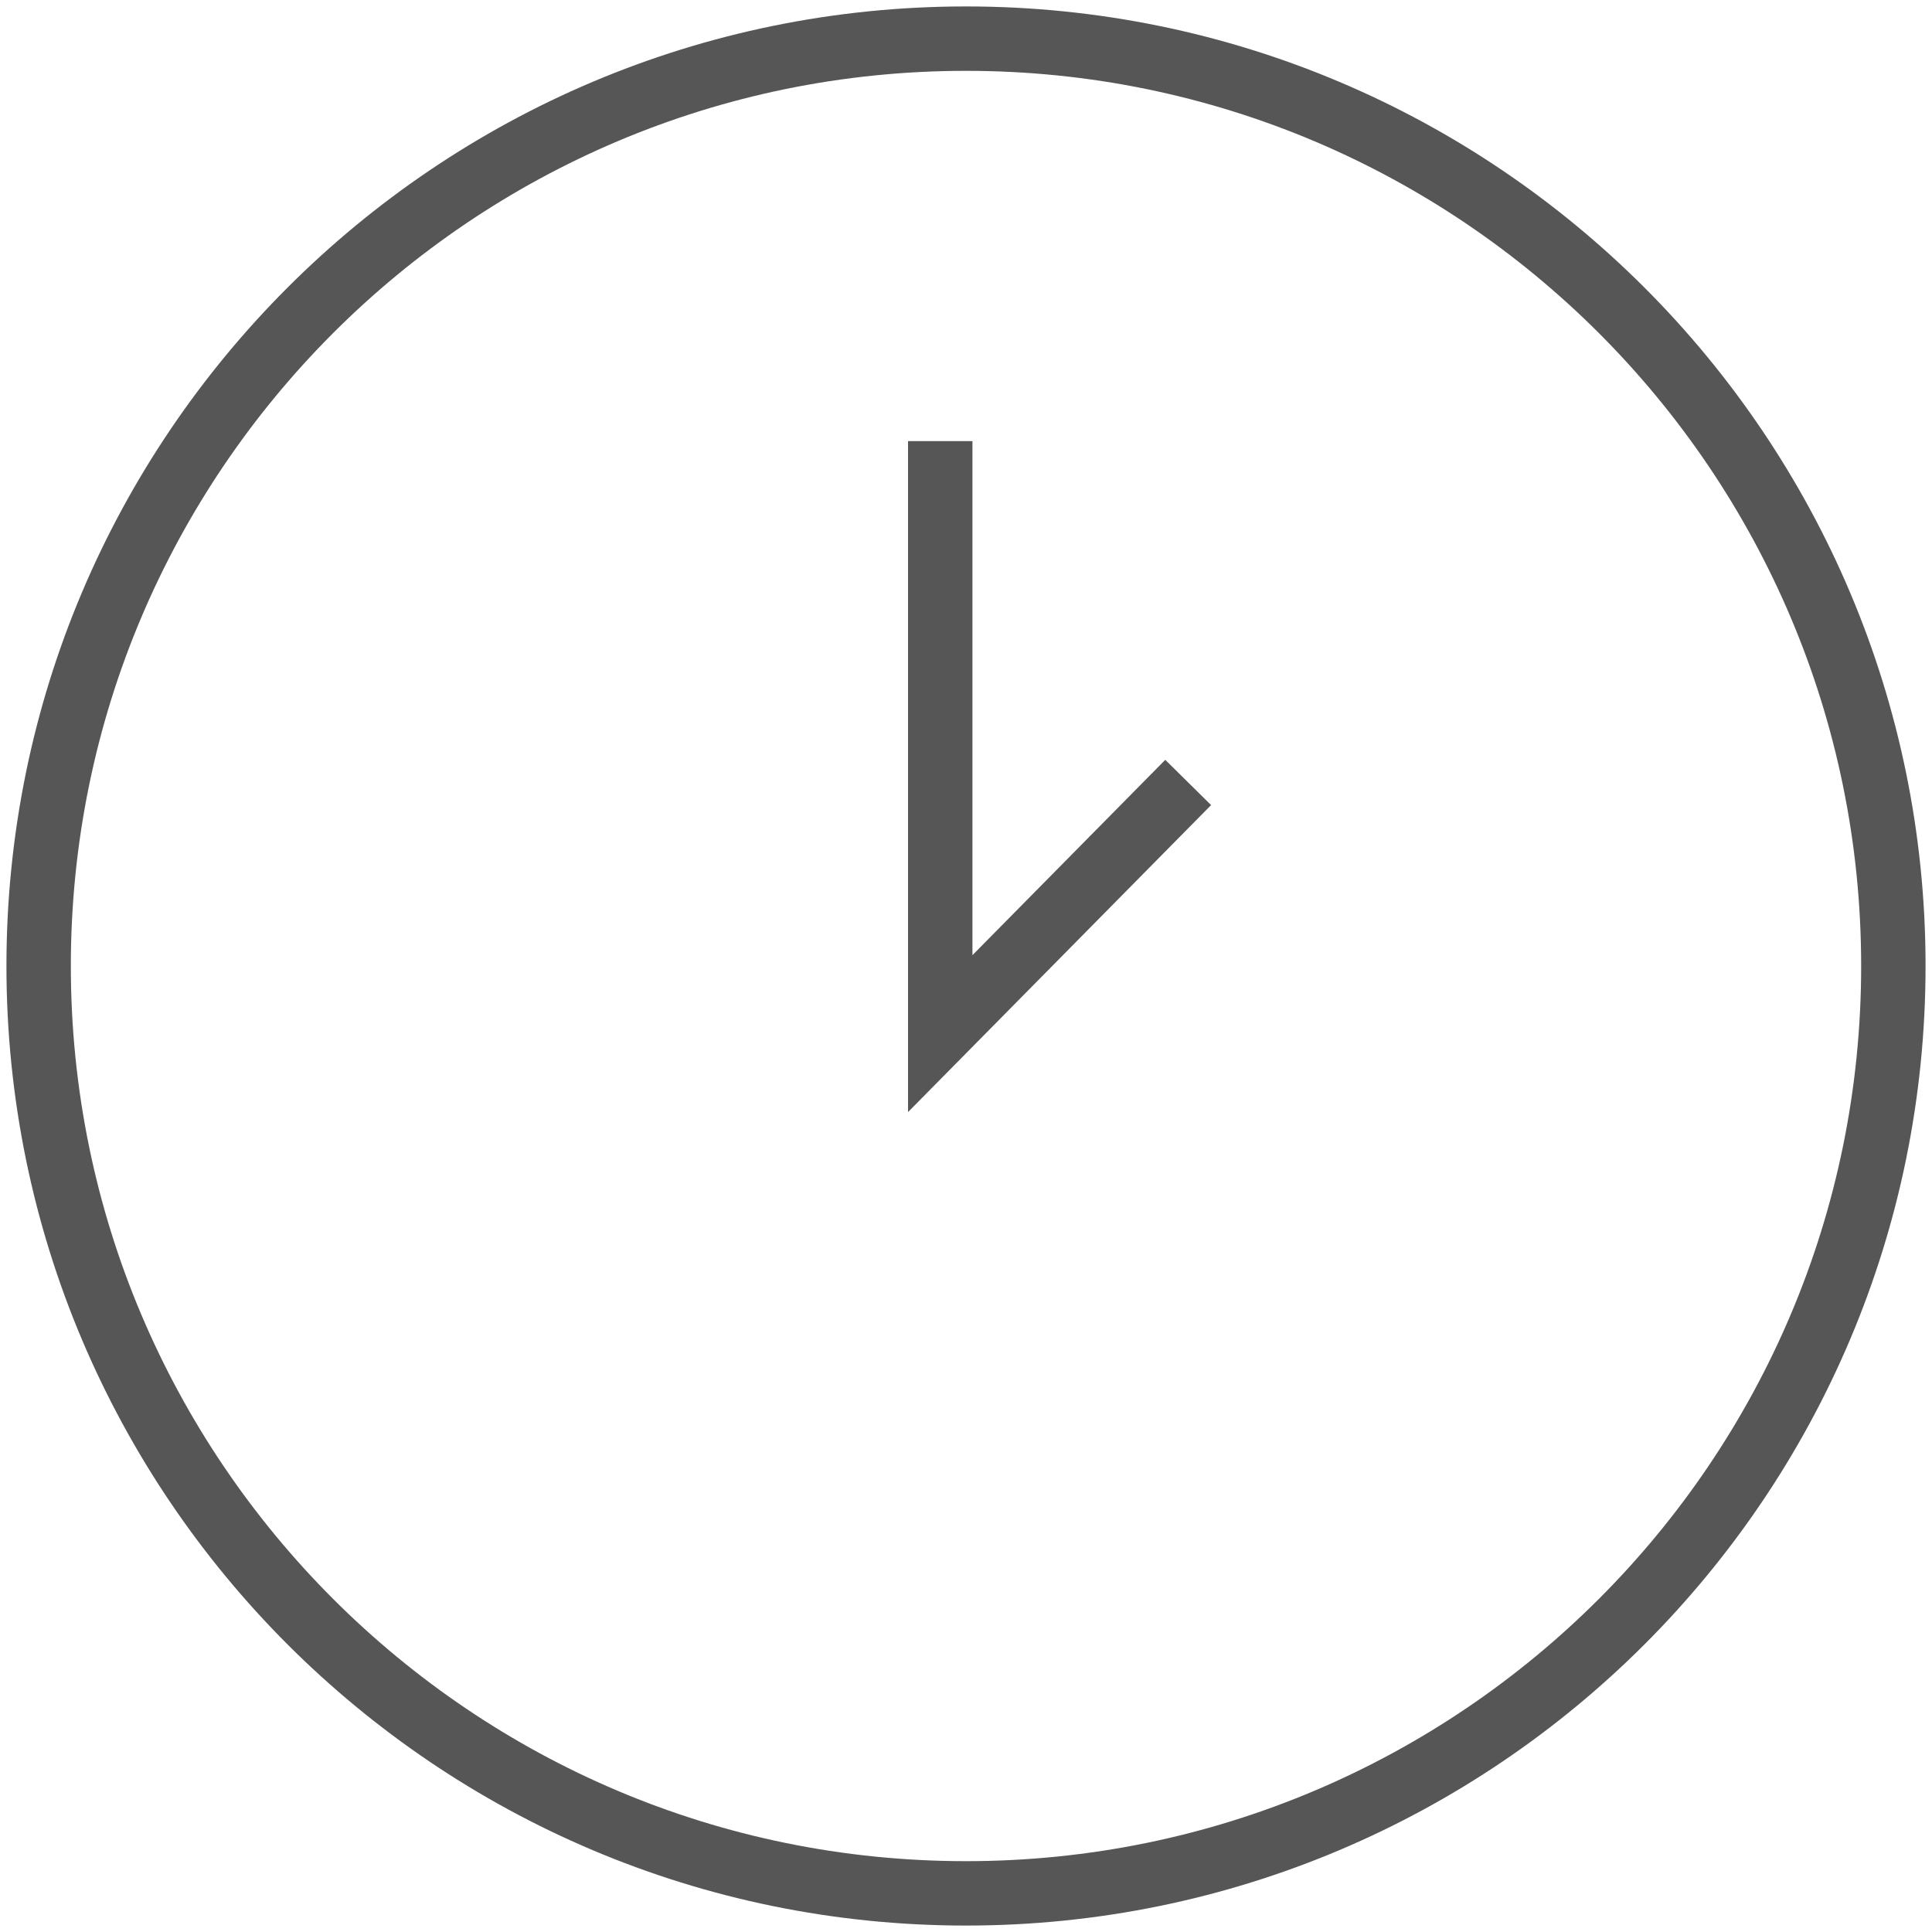
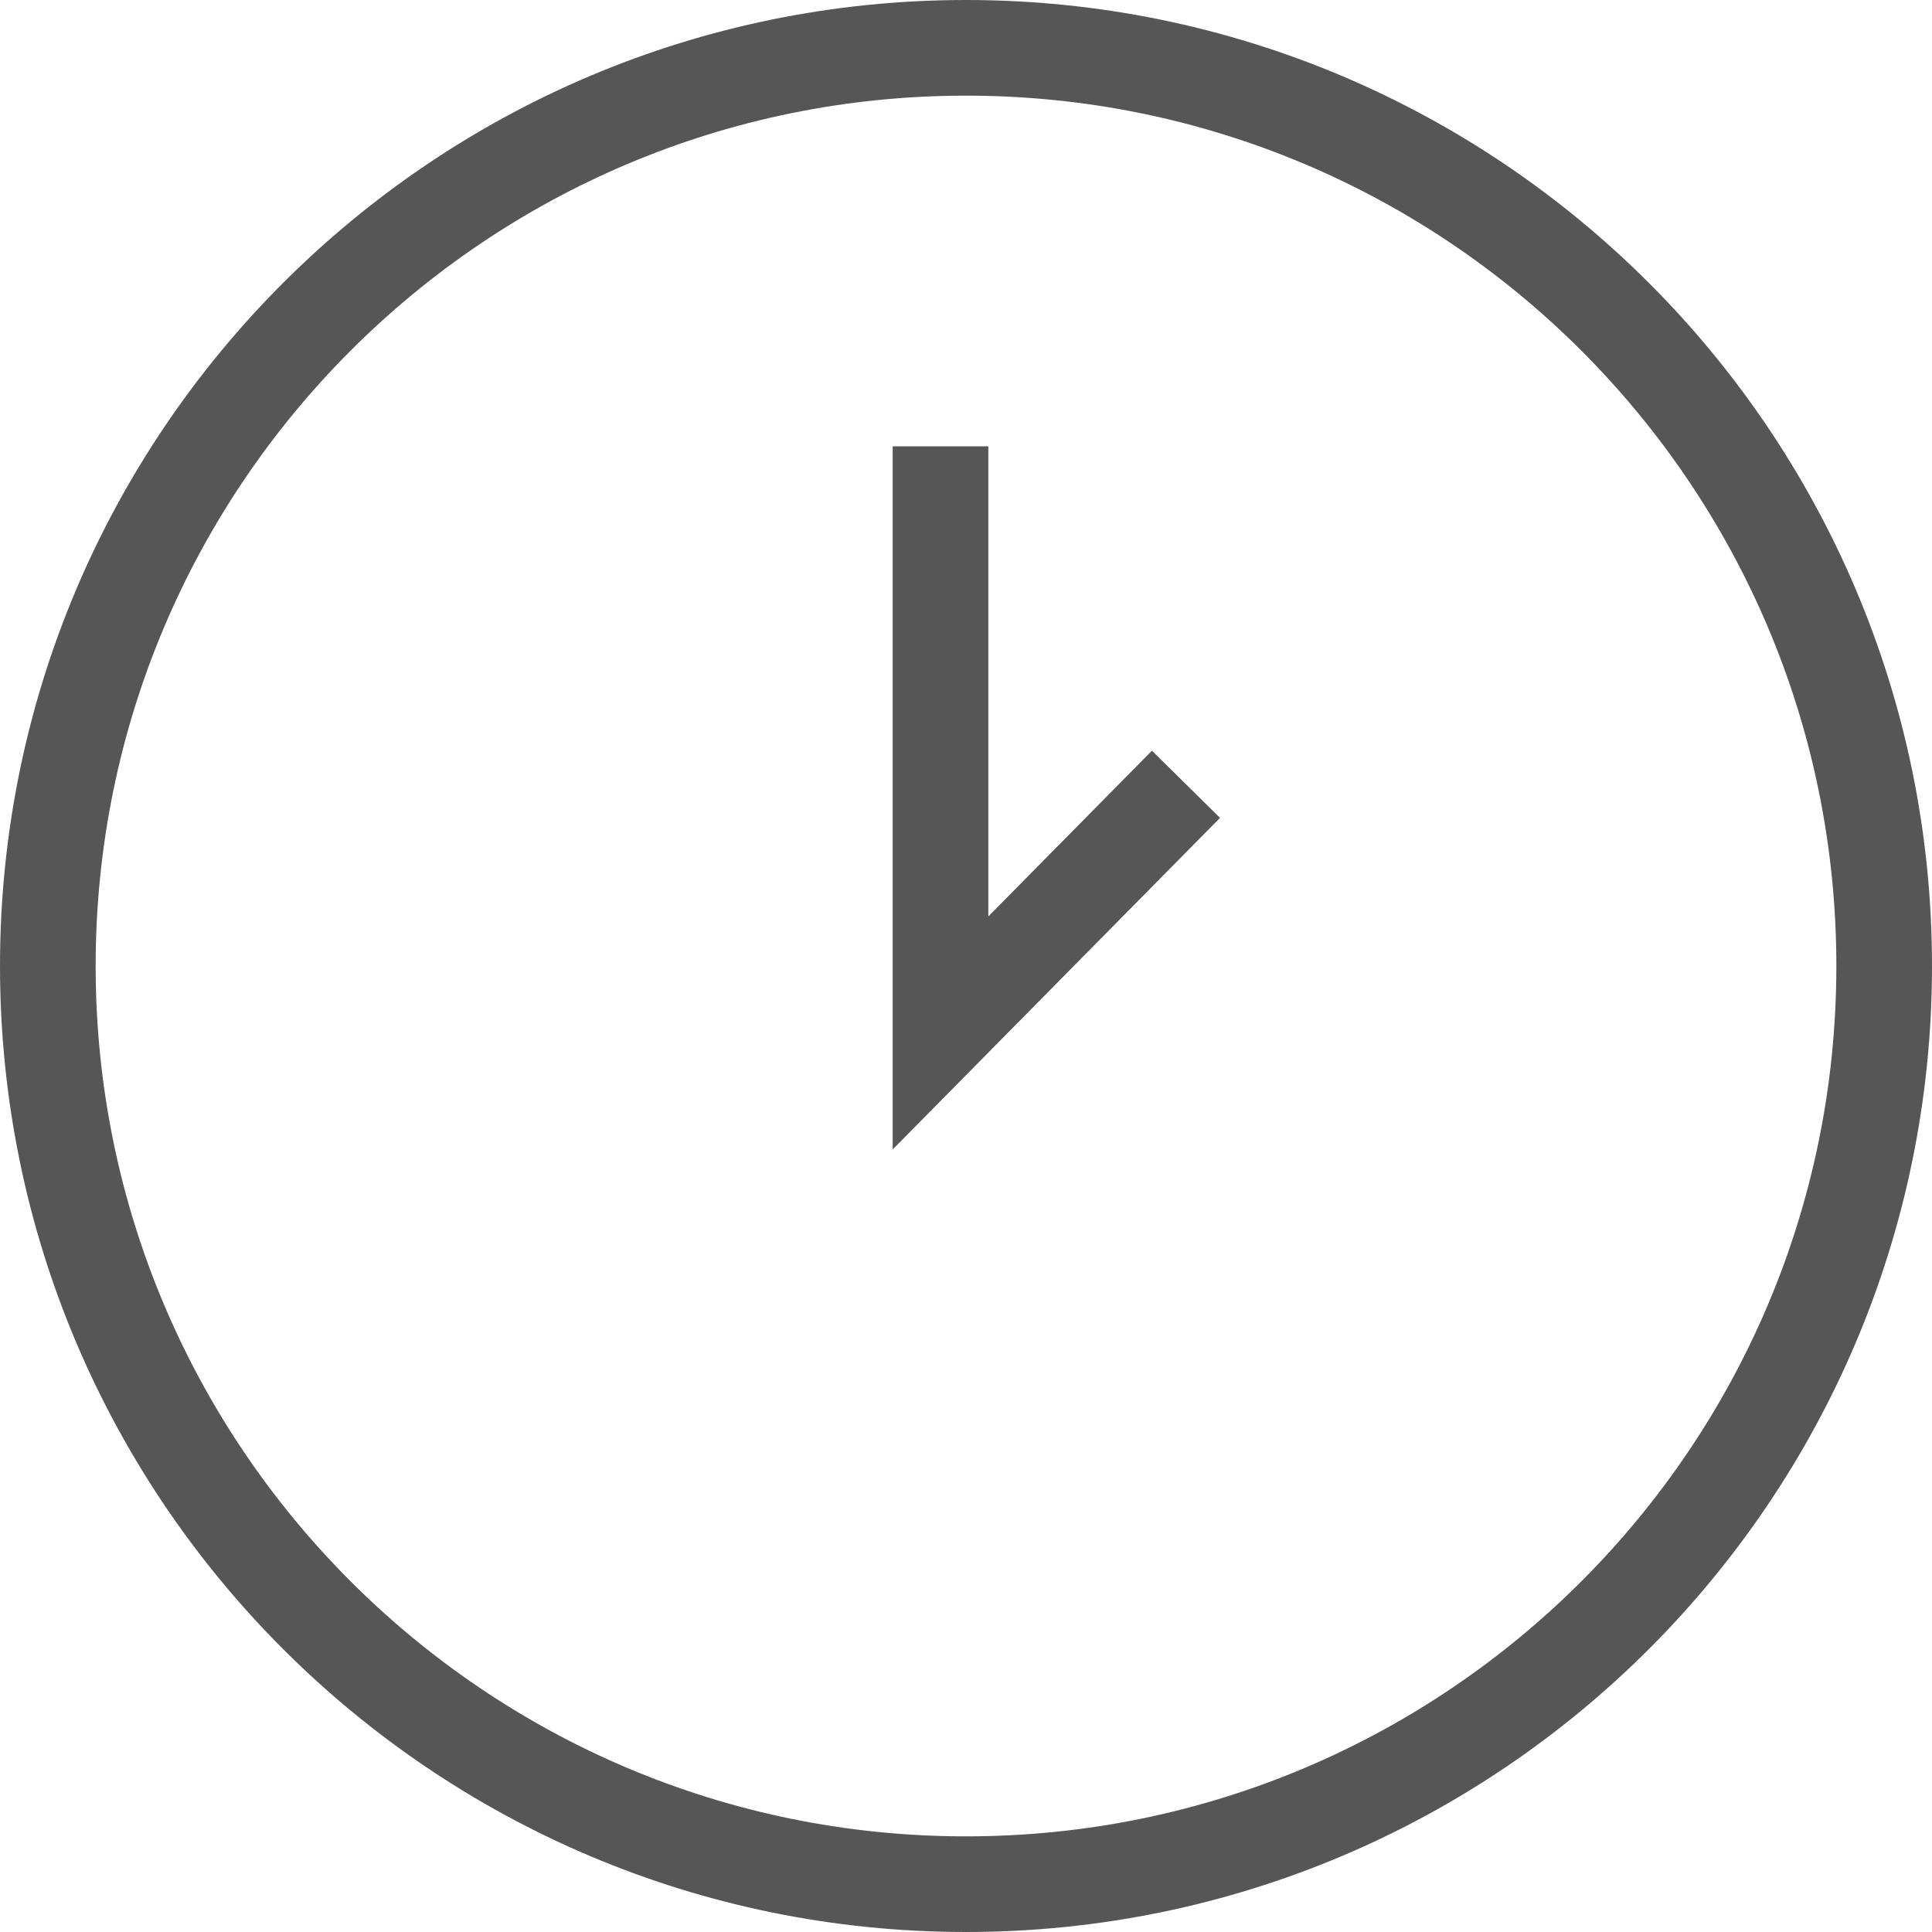
- <svg xmlns="http://www.w3.org/2000/svg" version="1.1" id="レイヤー_1" x="0px" y="0px" viewBox="0 0 60 60" style="enable-background:new 0 0 60 60;" xml:space="preserve">
+ <svg xmlns="http://www.w3.org/2000/svg" version="1.1" id="レイヤー_1" x="0px" y="0px" width="60.6px" height="60.6px" viewBox="0 0 60.6 60.6" style="enable-background:new 0 0 60.6 60.6;" xml:space="preserve">
  <style type="text/css">
	.st0{display:none;}
	.st1{display:inline;fill:none;stroke:#8E8E8E;stroke-miterlimit:10;}
	.st2{display:inline;}
	.st3{fill:none;stroke:#8E8E8E;stroke-miterlimit:10;}
	.st4{fill:none;stroke:#919191;stroke-miterlimit:10;}
	.st5{display:inline;fill:#919191;}
	.st6{font-family:'HiraKakuProN-W3-83pv-RKSJ-H';}
	.st7{font-size:20px;}
	.st8{letter-spacing:2;}
	.st9{display:inline;fill:none;stroke:#919191;stroke-miterlimit:10;}
- 	.st10{fill:none;stroke:#565656;stroke-width:2;stroke-miterlimit:10;}
+ 	.st10{fill:none;stroke:#565656;stroke-width:3;stroke-miterlimit:10;}
</style>
  <g id="nav_x5F_about_x5F_icon" class="st0">
-     <path class="st1" d="M40.1,42.4H22.4c-2.8,0-5-2.2-5-5V19.7c0-2.8,2.2-5,5-5h17.7c2.8,0,5,2.2,5,5v17.7   C45.1,40.1,42.9,42.4,40.1,42.4z" />
+     <path class="st1" d="M40.4,42.7H22.7c-2.8,0-5-2.2-5-5V20c0-2.8,2.2-5,5-5h17.7c2.8,0,5,2.2,5,5v17.7   C45.4,40.4,43.2,42.7,40.4,42.7z" />
  </g>
  <g id="nav_x5F_user_x5F_icon" class="st0">
    <g class="st2">
-       <circle class="st3" cx="31.2" cy="19.4" r="4.7" />
-       <path class="st3" d="M31.3,30c-1.5,0-2.8-0.3-4.1-0.8l-6.3,3.9l1,9.2h18.9l1-9.2l-6.3-3.9C34.1,29.7,32.7,30,31.3,30z" />
+       <circle class="st3" cx="31.5" cy="19.7" r="4.7" />
+       <path class="st3" d="M31.6,30.3c-1.5,0-2.8-0.3-4.1-0.8l-6.3,3.9l1,9.2h18.9l1-9.2l-6.3-3.9C34.4,30,33,30.3,31.6,30.3z" />
    </g>
  </g>
  <g id="nav_x5F_prapoly_x5F_icon" class="st0">
    <g class="st2">
-       <line class="st3" x1="17.3" y1="17.6" x2="45.1" y2="17.6" />
-       <line class="st3" x1="17.3" y1="28.5" x2="33.7" y2="28.5" />
-       <line class="st3" x1="17.3" y1="39.5" x2="45.1" y2="39.5" />
+       <line class="st3" x1="17.6" y1="17.9" x2="45.4" y2="17.9" />
+       <line class="st3" x1="17.6" y1="28.8" x2="34" y2="28.8" />
+       <line class="st3" x1="17.6" y1="39.8" x2="45.4" y2="39.8" />
    </g>
  </g>
  <g id="nav_x5F_link_x5F_icon" class="st0">
    <g class="st2">
-       <rect x="17.6" y="16.8" class="st3" width="22.1" height="17.7" />
-       <polyline class="st3" points="45,21 45,40.2 22,40.2   " />
+       <rect x="17.9" y="17.1" class="st3" width="22.1" height="17.7" />
+       <polyline class="st3" points="45.3,21.3 45.3,40.5 22.3,40.5   " />
    </g>
  </g>
  <g id="menu_x5F_buy_x5F_tk" class="st0">
    <g class="st2">
      <g>
        <g>
-           <polygon class="st4" points="56,48 11.1,48 11.1,31.7 14.2,28.6 11.1,28.6 11.1,22.4 56,22.4     " />
+           <polygon class="st4" points="56.3,48.3 11.4,48.3 11.4,32 14.5,28.9 11.4,28.9 11.4,22.7 56.3,22.7     " />
        </g>
        <g>
          <g>
-             <line class="st4" x1="22.9" y1="42" x2="22.9" y2="46" />
+             <line class="st4" x1="23.2" y1="42.3" x2="23.2" y2="46.3" />
          </g>
          <g>
-             <line class="st4" x1="22.9" y1="36.1" x2="22.9" y2="40.1" />
+             <line class="st4" x1="23.2" y1="36.4" x2="23.2" y2="40.4" />
          </g>
          <g>
-             <line class="st4" x1="22.9" y1="30.2" x2="22.9" y2="34.2" />
+             <line class="st4" x1="23.2" y1="30.5" x2="23.2" y2="34.5" />
          </g>
          <g>
-             <line class="st4" x1="22.9" y1="24.4" x2="22.9" y2="28.4" />
+             <line class="st4" x1="23.2" y1="24.7" x2="23.2" y2="28.7" />
          </g>
        </g>
      </g>
      <g>
        <g>
-           <polyline class="st4" points="48.9,18.1 48.9,12.7 4,12.7 4,18.9 7.2,18.9 4,22 4,35.5 7.4,35.5     " />
+           <polyline class="st4" points="49.2,18.4 49.2,13 4.3,13 4.3,19.2 7.5,19.2 4.3,22.3 4.3,35.8 7.7,35.8     " />
        </g>
      </g>
    </g>
  </g>
  <g id="menu_x5F_point" class="st0">
-     <text transform="matrix(1 0 0 1 24.3802 38.2395)" class="st5 st6 st7 st8">P</text>
-     <circle class="st9" cx="31" cy="30" r="20.2" />
+     <text transform="matrix(1 0 0 1 24.6802 38.5395)" class="st5 st6 st7 st8">P</text>
+     <circle class="st9" cx="31.3" cy="30.3" r="20.2" />
  </g>
  <g>
    <g>
-       <path class="st10" d="M30,1.2C14.1,1.2,1.2,14.1,1.2,30S14.1,58.8,30,58.8S58.8,45.9,58.8,30S45.9,1.2,30,1.2L30,1.2z" />
+       <path class="st10" d="M30.3,1.5C14.4,1.5,1.5,14.4,1.5,30.3s12.9,28.8,28.8,28.8s28.8-12.9,28.8-28.8S46.2,1.5,30.3,1.5L30.3,1.5z    " />
    </g>
-     <polyline class="st10" points="29.2,13.7 29.2,32.1 36.9,24.3  " />
+     <polyline class="st10" points="29.5,14 29.5,32.4 37.2,24.6  " />
  </g>
</svg>
